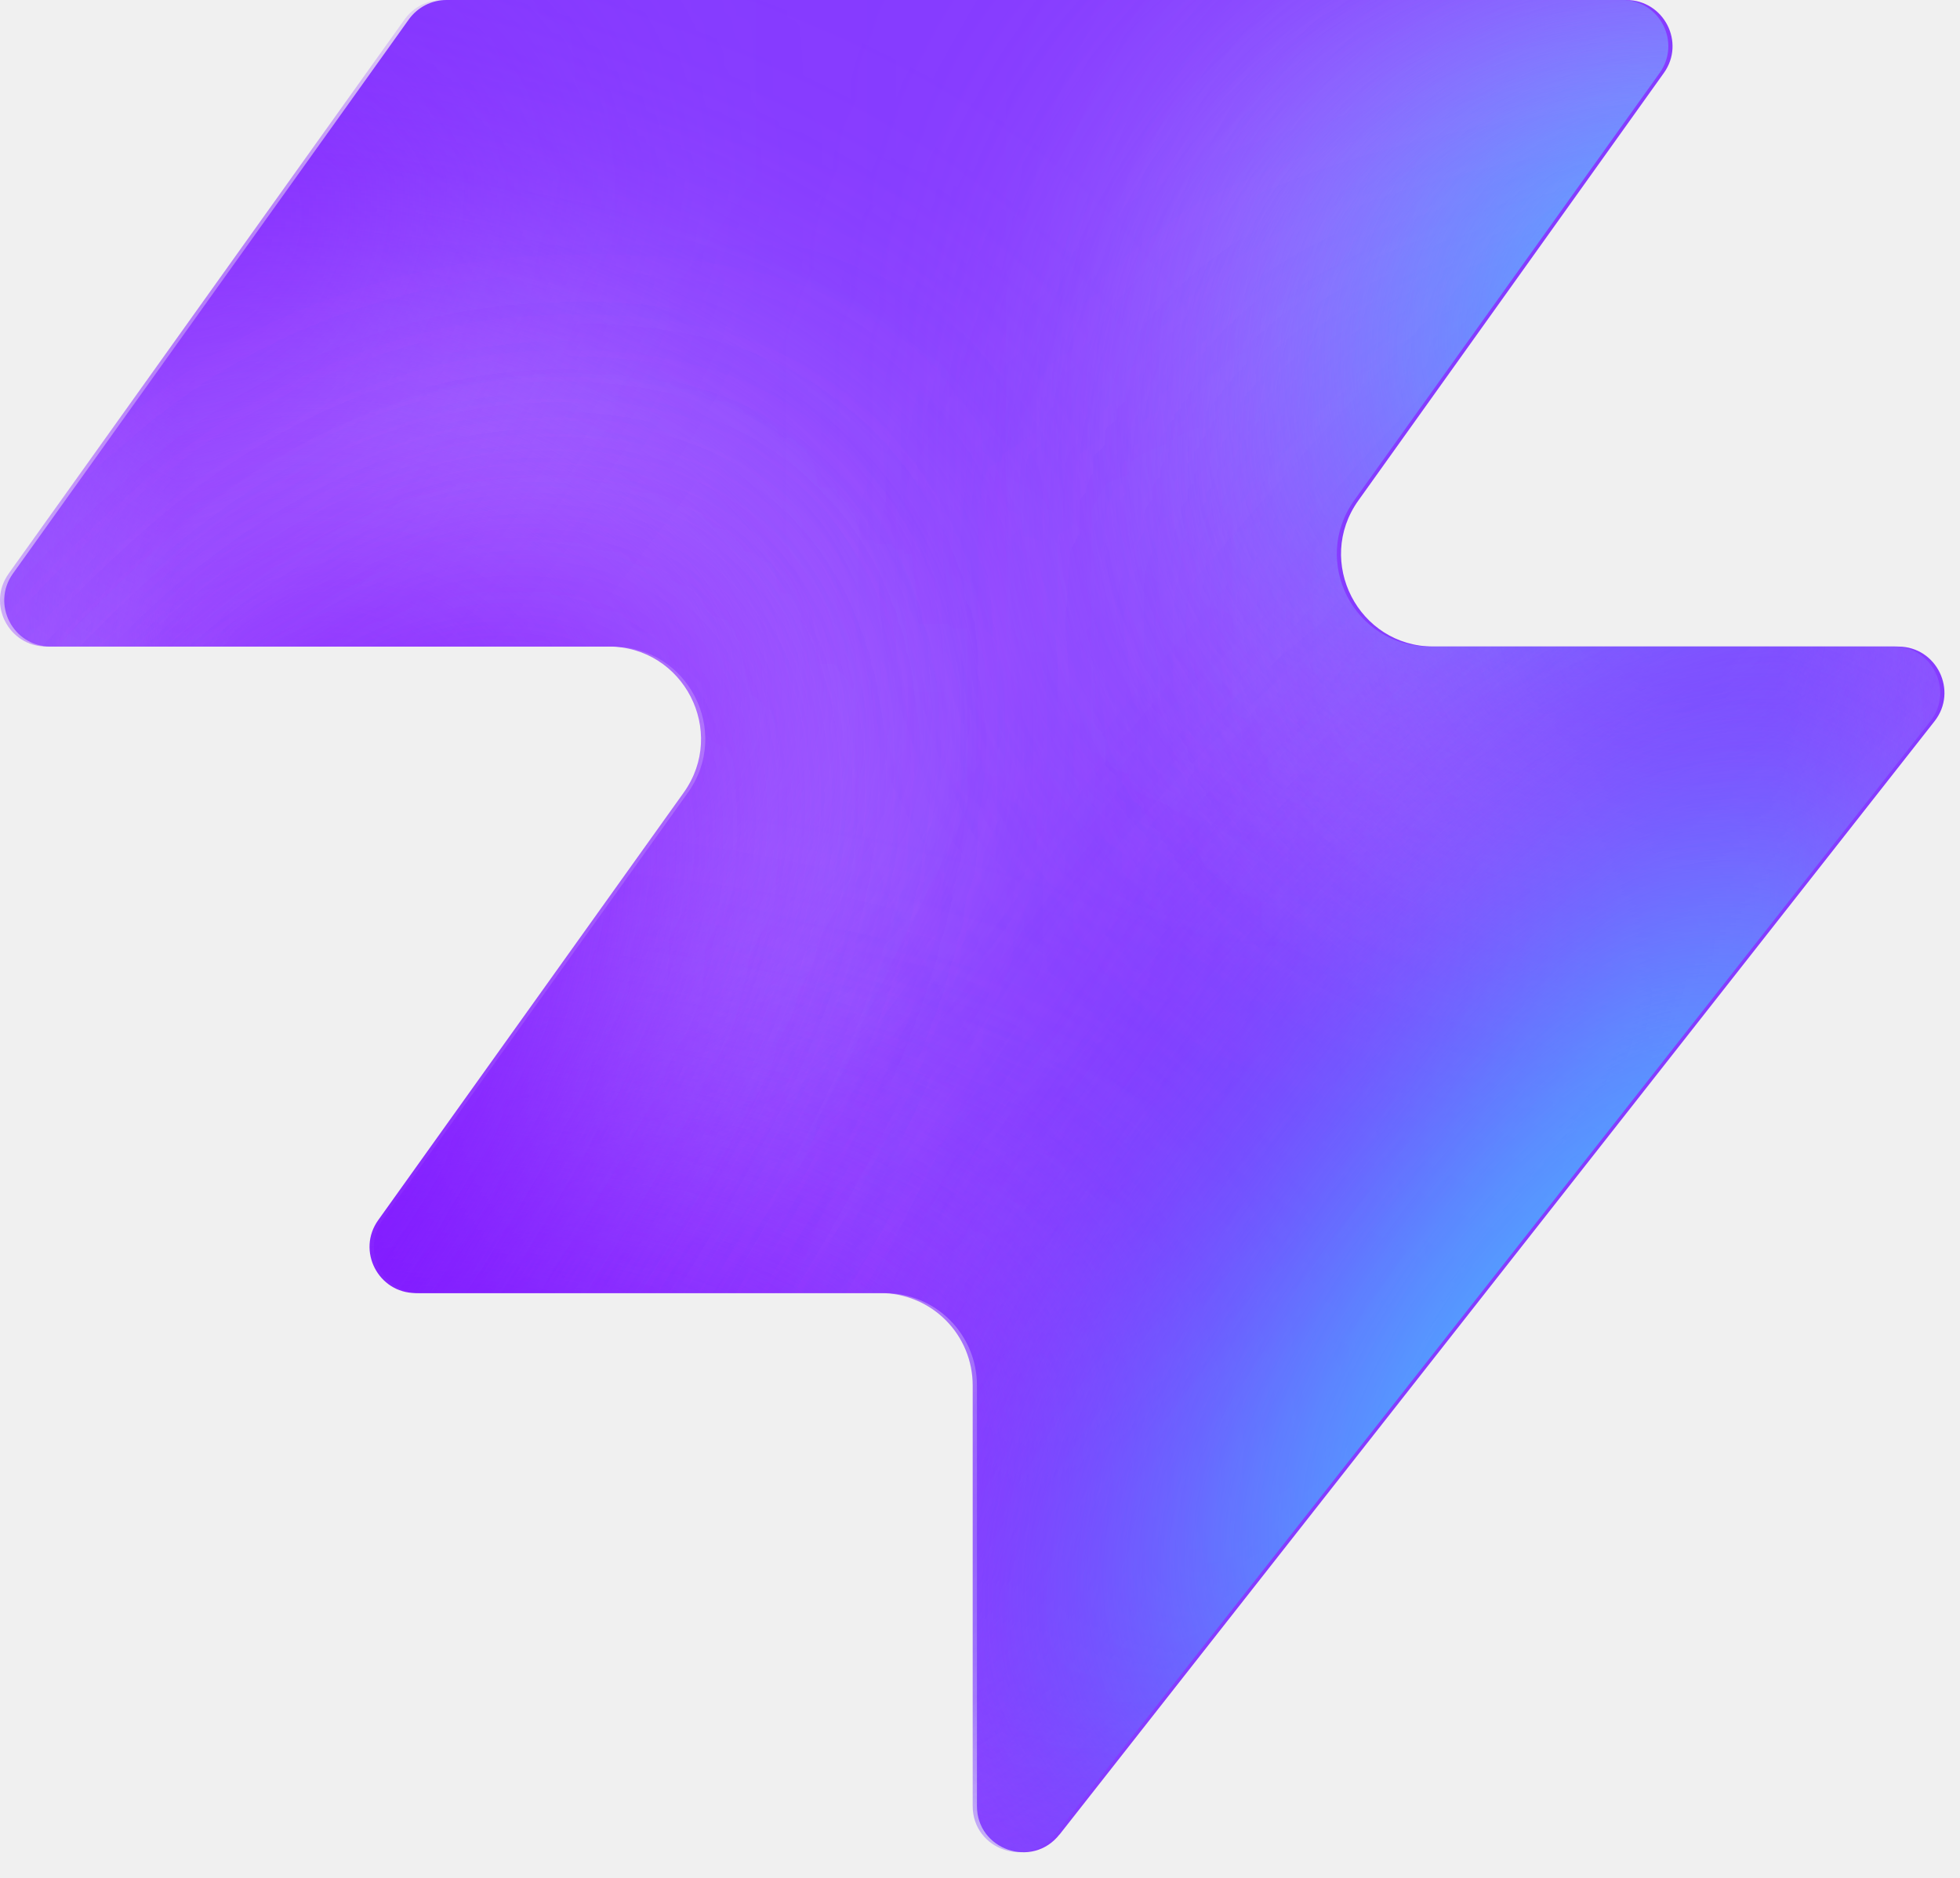
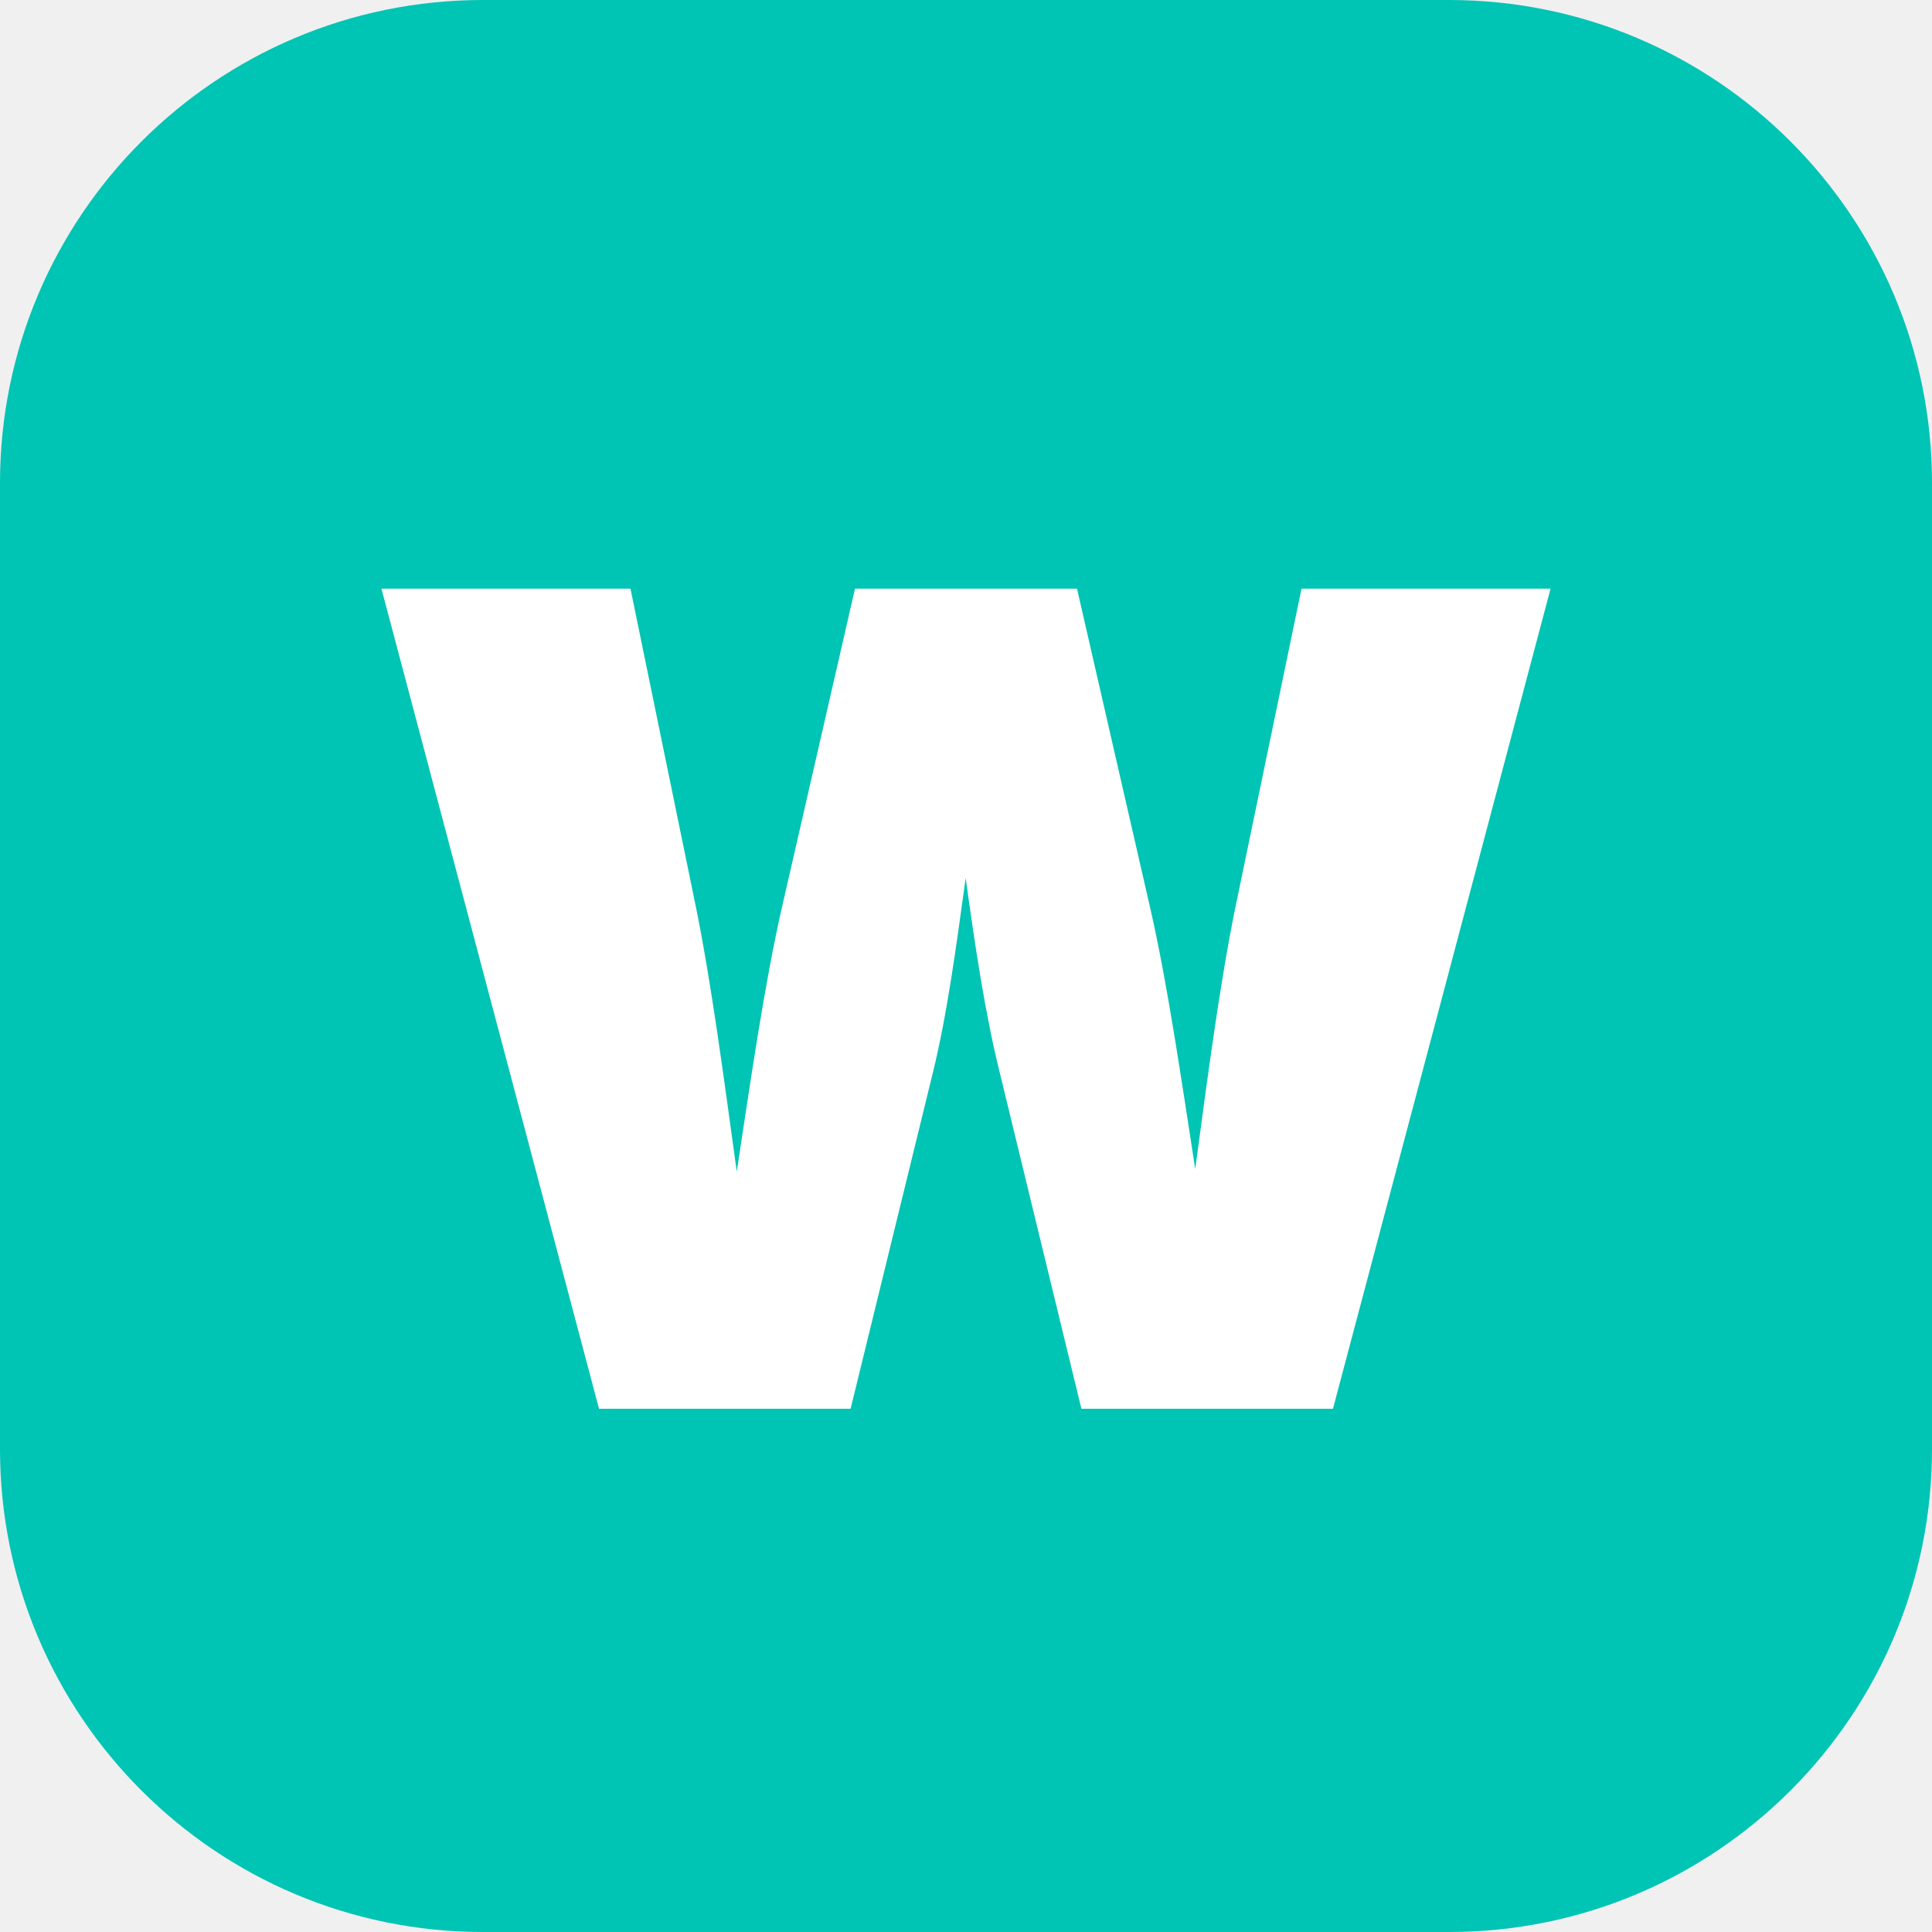
- <svg xmlns="http://www.w3.org/2000/svg" width="48" height="46" fill="none" viewBox="0 0 48 46">
-   <path fill="#863bff" d="M25.946 44.938c-.664.845-2.021.375-2.021-.698V33.937a2.26 2.26 0 0 0-2.262-2.262H10.287c-.92 0-1.456-1.04-.92-1.788l7.48-10.471c1.07-1.497 0-3.578-1.842-3.578H1.237c-.92 0-1.456-1.04-.92-1.788L10.013.474c.214-.297.556-.474.92-.474h28.894c.92 0 1.456 1.04.92 1.788l-7.48 10.471c-1.07 1.498 0 3.579 1.842 3.579h11.377c.943 0 1.473 1.088.89 1.83L25.947 44.94z" style="fill:#863bff;fill:color(display-p3 .525 .23 1);fill-opacity:1" />
-   <mask id="a" width="48" height="46" x="0" y="0" maskUnits="userSpaceOnUse" style="mask-type:alpha">
-     <path fill="#000" d="M25.842 44.938c-.664.844-2.021.375-2.021-.698V33.937a2.26 2.26 0 0 0-2.262-2.262H10.183c-.92 0-1.456-1.04-.92-1.788l7.48-10.471c1.07-1.498 0-3.579-1.842-3.579H1.133c-.92 0-1.456-1.04-.92-1.787L9.91.473c.214-.297.556-.474.92-.474h28.894c.92 0 1.456 1.04.92 1.788l-7.48 10.471c-1.07 1.498 0 3.578 1.842 3.578h11.377c.943 0 1.473 1.088.89 1.832L25.843 44.94z" style="fill:#000;fill-opacity:1" />
-   </mask>
-   <g mask="url(#a)">
-     <g filter="url(#b)">
-       <ellipse cx="5.508" cy="14.704" fill="#ede6ff" rx="5.508" ry="14.704" style="fill:#ede6ff;fill:color(display-p3 .927 .903 1);fill-opacity:1" transform="matrix(.00324 1 1 -.00324 -4.47 31.516)" />
-     </g>
-     <g filter="url(#c)">
-       <ellipse cx="10.399" cy="29.851" fill="#ede6ff" rx="10.399" ry="29.851" style="fill:#ede6ff;fill:color(display-p3 .927 .903 1);fill-opacity:1" transform="matrix(.00324 1 1 -.00324 -39.328 7.883)" />
-     </g>
-     <g filter="url(#d)">
-       <ellipse cx="5.508" cy="30.487" fill="#7e14ff" rx="5.508" ry="30.487" style="fill:#7e14ff;fill:color(display-p3 .492 .077 1);fill-opacity:1" transform="rotate(89.814 -25.913 -14.639)scale(1 -1)" />
-     </g>
-     <g filter="url(#e)">
-       <ellipse cx="5.508" cy="30.599" fill="#7e14ff" rx="5.508" ry="30.599" style="fill:#7e14ff;fill:color(display-p3 .492 .077 1);fill-opacity:1" transform="rotate(89.814 -32.644 -3.334)scale(1 -1)" />
-     </g>
-     <g filter="url(#f)">
-       <ellipse cx="5.508" cy="30.599" fill="#7e14ff" rx="5.508" ry="30.599" style="fill:#7e14ff;fill:color(display-p3 .492 .077 1);fill-opacity:1" transform="matrix(.00324 1 1 -.00324 -34.34 30.47)" />
-     </g>
-     <g filter="url(#g)">
-       <ellipse cx="14.072" cy="22.078" fill="#ede6ff" rx="14.072" ry="22.078" style="fill:#ede6ff;fill:color(display-p3 .927 .903 1);fill-opacity:1" transform="rotate(93.35 24.506 48.493)scale(-1 1)" />
-     </g>
-     <g filter="url(#h)">
-       <ellipse cx="3.47" cy="21.501" fill="#7e14ff" rx="3.47" ry="21.501" style="fill:#7e14ff;fill:color(display-p3 .492 .077 1);fill-opacity:1" transform="rotate(89.009 28.708 47.59)scale(-1 1)" />
-     </g>
-     <g filter="url(#i)">
-       <ellipse cx="3.47" cy="21.501" fill="#7e14ff" rx="3.47" ry="21.501" style="fill:#7e14ff;fill:color(display-p3 .492 .077 1);fill-opacity:1" transform="rotate(89.009 28.708 47.59)scale(-1 1)" />
-     </g>
-     <g filter="url(#j)">
-       <ellipse cx=".387" cy="8.972" fill="#7e14ff" rx="4.407" ry="29.108" style="fill:#7e14ff;fill:color(display-p3 .492 .077 1);fill-opacity:1" transform="rotate(39.51 .387 8.972)" />
-     </g>
-     <g filter="url(#k)">
-       <ellipse cx="47.523" cy="-6.092" fill="#7e14ff" rx="4.407" ry="29.108" style="fill:#7e14ff;fill:color(display-p3 .492 .077 1);fill-opacity:1" transform="rotate(37.892 47.523 -6.092)" />
-     </g>
-     <g filter="url(#l)">
-       <ellipse cx="41.412" cy="6.333" fill="#47bfff" rx="5.971" ry="9.665" style="fill:#47bfff;fill:color(display-p3 .28 .748 1);fill-opacity:1" transform="rotate(37.892 41.412 6.333)" />
-     </g>
-     <g filter="url(#m)">
-       <ellipse cx="-1.879" cy="38.332" fill="#7e14ff" rx="4.407" ry="29.108" style="fill:#7e14ff;fill:color(display-p3 .492 .077 1);fill-opacity:1" transform="rotate(37.892 -1.88 38.332)" />
-     </g>
-     <g filter="url(#n)">
-       <ellipse cx="-1.879" cy="38.332" fill="#7e14ff" rx="4.407" ry="29.108" style="fill:#7e14ff;fill:color(display-p3 .492 .077 1);fill-opacity:1" transform="rotate(37.892 -1.88 38.332)" />
-     </g>
-     <g filter="url(#o)">
-       <ellipse cx="35.651" cy="29.907" fill="#7e14ff" rx="4.407" ry="29.108" style="fill:#7e14ff;fill:color(display-p3 .492 .077 1);fill-opacity:1" transform="rotate(37.892 35.651 29.907)" />
-     </g>
-     <g filter="url(#p)">
-       <ellipse cx="38.418" cy="32.4" fill="#47bfff" rx="5.971" ry="15.297" style="fill:#47bfff;fill:color(display-p3 .28 .748 1);fill-opacity:1" transform="rotate(37.892 38.418 32.4)" />
-     </g>
-   </g>
-   <defs>
-     <filter id="b" width="60.045" height="41.654" x="-19.77" y="16.149" color-interpolation-filters="sRGB" filterUnits="userSpaceOnUse">
-       <feFlood flood-opacity="0" result="BackgroundImageFix" />
-       <feBlend in="SourceGraphic" in2="BackgroundImageFix" result="shape" />
-       <feGaussianBlur result="effect1_foregroundBlur_2002_17158" stdDeviation="7.659" />
-     </filter>
-     <filter id="c" width="90.34" height="51.437" x="-54.613" y="-7.533" color-interpolation-filters="sRGB" filterUnits="userSpaceOnUse">
-       <feFlood flood-opacity="0" result="BackgroundImageFix" />
-       <feBlend in="SourceGraphic" in2="BackgroundImageFix" result="shape" />
-       <feGaussianBlur result="effect1_foregroundBlur_2002_17158" stdDeviation="7.659" />
-     </filter>
-     <filter id="d" width="79.355" height="29.4" x="-49.64" y="2.03" color-interpolation-filters="sRGB" filterUnits="userSpaceOnUse">
-       <feFlood flood-opacity="0" result="BackgroundImageFix" />
-       <feBlend in="SourceGraphic" in2="BackgroundImageFix" result="shape" />
-       <feGaussianBlur result="effect1_foregroundBlur_2002_17158" stdDeviation="4.596" />
-     </filter>
-     <filter id="e" width="79.579" height="29.4" x="-45.045" y="20.029" color-interpolation-filters="sRGB" filterUnits="userSpaceOnUse">
-       <feFlood flood-opacity="0" result="BackgroundImageFix" />
-       <feBlend in="SourceGraphic" in2="BackgroundImageFix" result="shape" />
-       <feGaussianBlur result="effect1_foregroundBlur_2002_17158" stdDeviation="4.596" />
-     </filter>
-     <filter id="f" width="79.579" height="29.4" x="-43.513" y="21.178" color-interpolation-filters="sRGB" filterUnits="userSpaceOnUse">
-       <feFlood flood-opacity="0" result="BackgroundImageFix" />
-       <feBlend in="SourceGraphic" in2="BackgroundImageFix" result="shape" />
-       <feGaussianBlur result="effect1_foregroundBlur_2002_17158" stdDeviation="4.596" />
-     </filter>
-     <filter id="g" width="74.749" height="58.852" x="15.756" y="-17.901" color-interpolation-filters="sRGB" filterUnits="userSpaceOnUse">
-       <feFlood flood-opacity="0" result="BackgroundImageFix" />
-       <feBlend in="SourceGraphic" in2="BackgroundImageFix" result="shape" />
-       <feGaussianBlur result="effect1_foregroundBlur_2002_17158" stdDeviation="7.659" />
-     </filter>
-     <filter id="h" width="61.377" height="25.362" x="23.548" y="2.284" color-interpolation-filters="sRGB" filterUnits="userSpaceOnUse">
-       <feFlood flood-opacity="0" result="BackgroundImageFix" />
-       <feBlend in="SourceGraphic" in2="BackgroundImageFix" result="shape" />
-       <feGaussianBlur result="effect1_foregroundBlur_2002_17158" stdDeviation="4.596" />
-     </filter>
-     <filter id="i" width="61.377" height="25.362" x="23.548" y="2.284" color-interpolation-filters="sRGB" filterUnits="userSpaceOnUse">
-       <feFlood flood-opacity="0" result="BackgroundImageFix" />
-       <feBlend in="SourceGraphic" in2="BackgroundImageFix" result="shape" />
-       <feGaussianBlur result="effect1_foregroundBlur_2002_17158" stdDeviation="4.596" />
-     </filter>
-     <filter id="j" width="56.045" height="63.649" x="-27.636" y="-22.853" color-interpolation-filters="sRGB" filterUnits="userSpaceOnUse">
-       <feFlood flood-opacity="0" result="BackgroundImageFix" />
-       <feBlend in="SourceGraphic" in2="BackgroundImageFix" result="shape" />
-       <feGaussianBlur result="effect1_foregroundBlur_2002_17158" stdDeviation="4.596" />
-     </filter>
-     <filter id="k" width="54.814" height="64.646" x="20.116" y="-38.415" color-interpolation-filters="sRGB" filterUnits="userSpaceOnUse">
-       <feFlood flood-opacity="0" result="BackgroundImageFix" />
-       <feBlend in="SourceGraphic" in2="BackgroundImageFix" result="shape" />
-       <feGaussianBlur result="effect1_foregroundBlur_2002_17158" stdDeviation="4.596" />
-     </filter>
-     <filter id="l" width="33.541" height="35.313" x="24.641" y="-11.323" color-interpolation-filters="sRGB" filterUnits="userSpaceOnUse">
-       <feFlood flood-opacity="0" result="BackgroundImageFix" />
-       <feBlend in="SourceGraphic" in2="BackgroundImageFix" result="shape" />
-       <feGaussianBlur result="effect1_foregroundBlur_2002_17158" stdDeviation="4.596" />
-     </filter>
-     <filter id="m" width="54.814" height="64.646" x="-29.286" y="6.009" color-interpolation-filters="sRGB" filterUnits="userSpaceOnUse">
-       <feFlood flood-opacity="0" result="BackgroundImageFix" />
-       <feBlend in="SourceGraphic" in2="BackgroundImageFix" result="shape" />
-       <feGaussianBlur result="effect1_foregroundBlur_2002_17158" stdDeviation="4.596" />
-     </filter>
-     <filter id="n" width="54.814" height="64.646" x="-29.286" y="6.009" color-interpolation-filters="sRGB" filterUnits="userSpaceOnUse">
-       <feFlood flood-opacity="0" result="BackgroundImageFix" />
-       <feBlend in="SourceGraphic" in2="BackgroundImageFix" result="shape" />
-       <feGaussianBlur result="effect1_foregroundBlur_2002_17158" stdDeviation="4.596" />
-     </filter>
-     <filter id="o" width="54.814" height="64.646" x="8.244" y="-2.416" color-interpolation-filters="sRGB" filterUnits="userSpaceOnUse">
-       <feFlood flood-opacity="0" result="BackgroundImageFix" />
-       <feBlend in="SourceGraphic" in2="BackgroundImageFix" result="shape" />
-       <feGaussianBlur result="effect1_foregroundBlur_2002_17158" stdDeviation="4.596" />
-     </filter>
-     <filter id="p" width="39.409" height="43.623" x="18.713" y="10.588" color-interpolation-filters="sRGB" filterUnits="userSpaceOnUse">
-       <feFlood flood-opacity="0" result="BackgroundImageFix" />
-       <feBlend in="SourceGraphic" in2="BackgroundImageFix" result="shape" />
-       <feGaussianBlur result="effect1_foregroundBlur_2002_17158" stdDeviation="4.596" />
-     </filter>
-   </defs>
+ <svg xmlns="http://www.w3.org/2000/svg" viewBox="0 0 48 48">
+   <rect width="48" height="48" rx="12" fill="#00C4B4" />
+   <text x="24" y="35" font-family="system-ui, -apple-system, sans-serif" font-size="28" font-weight="900" text-anchor="middle" fill="white">W</text>
</svg>
